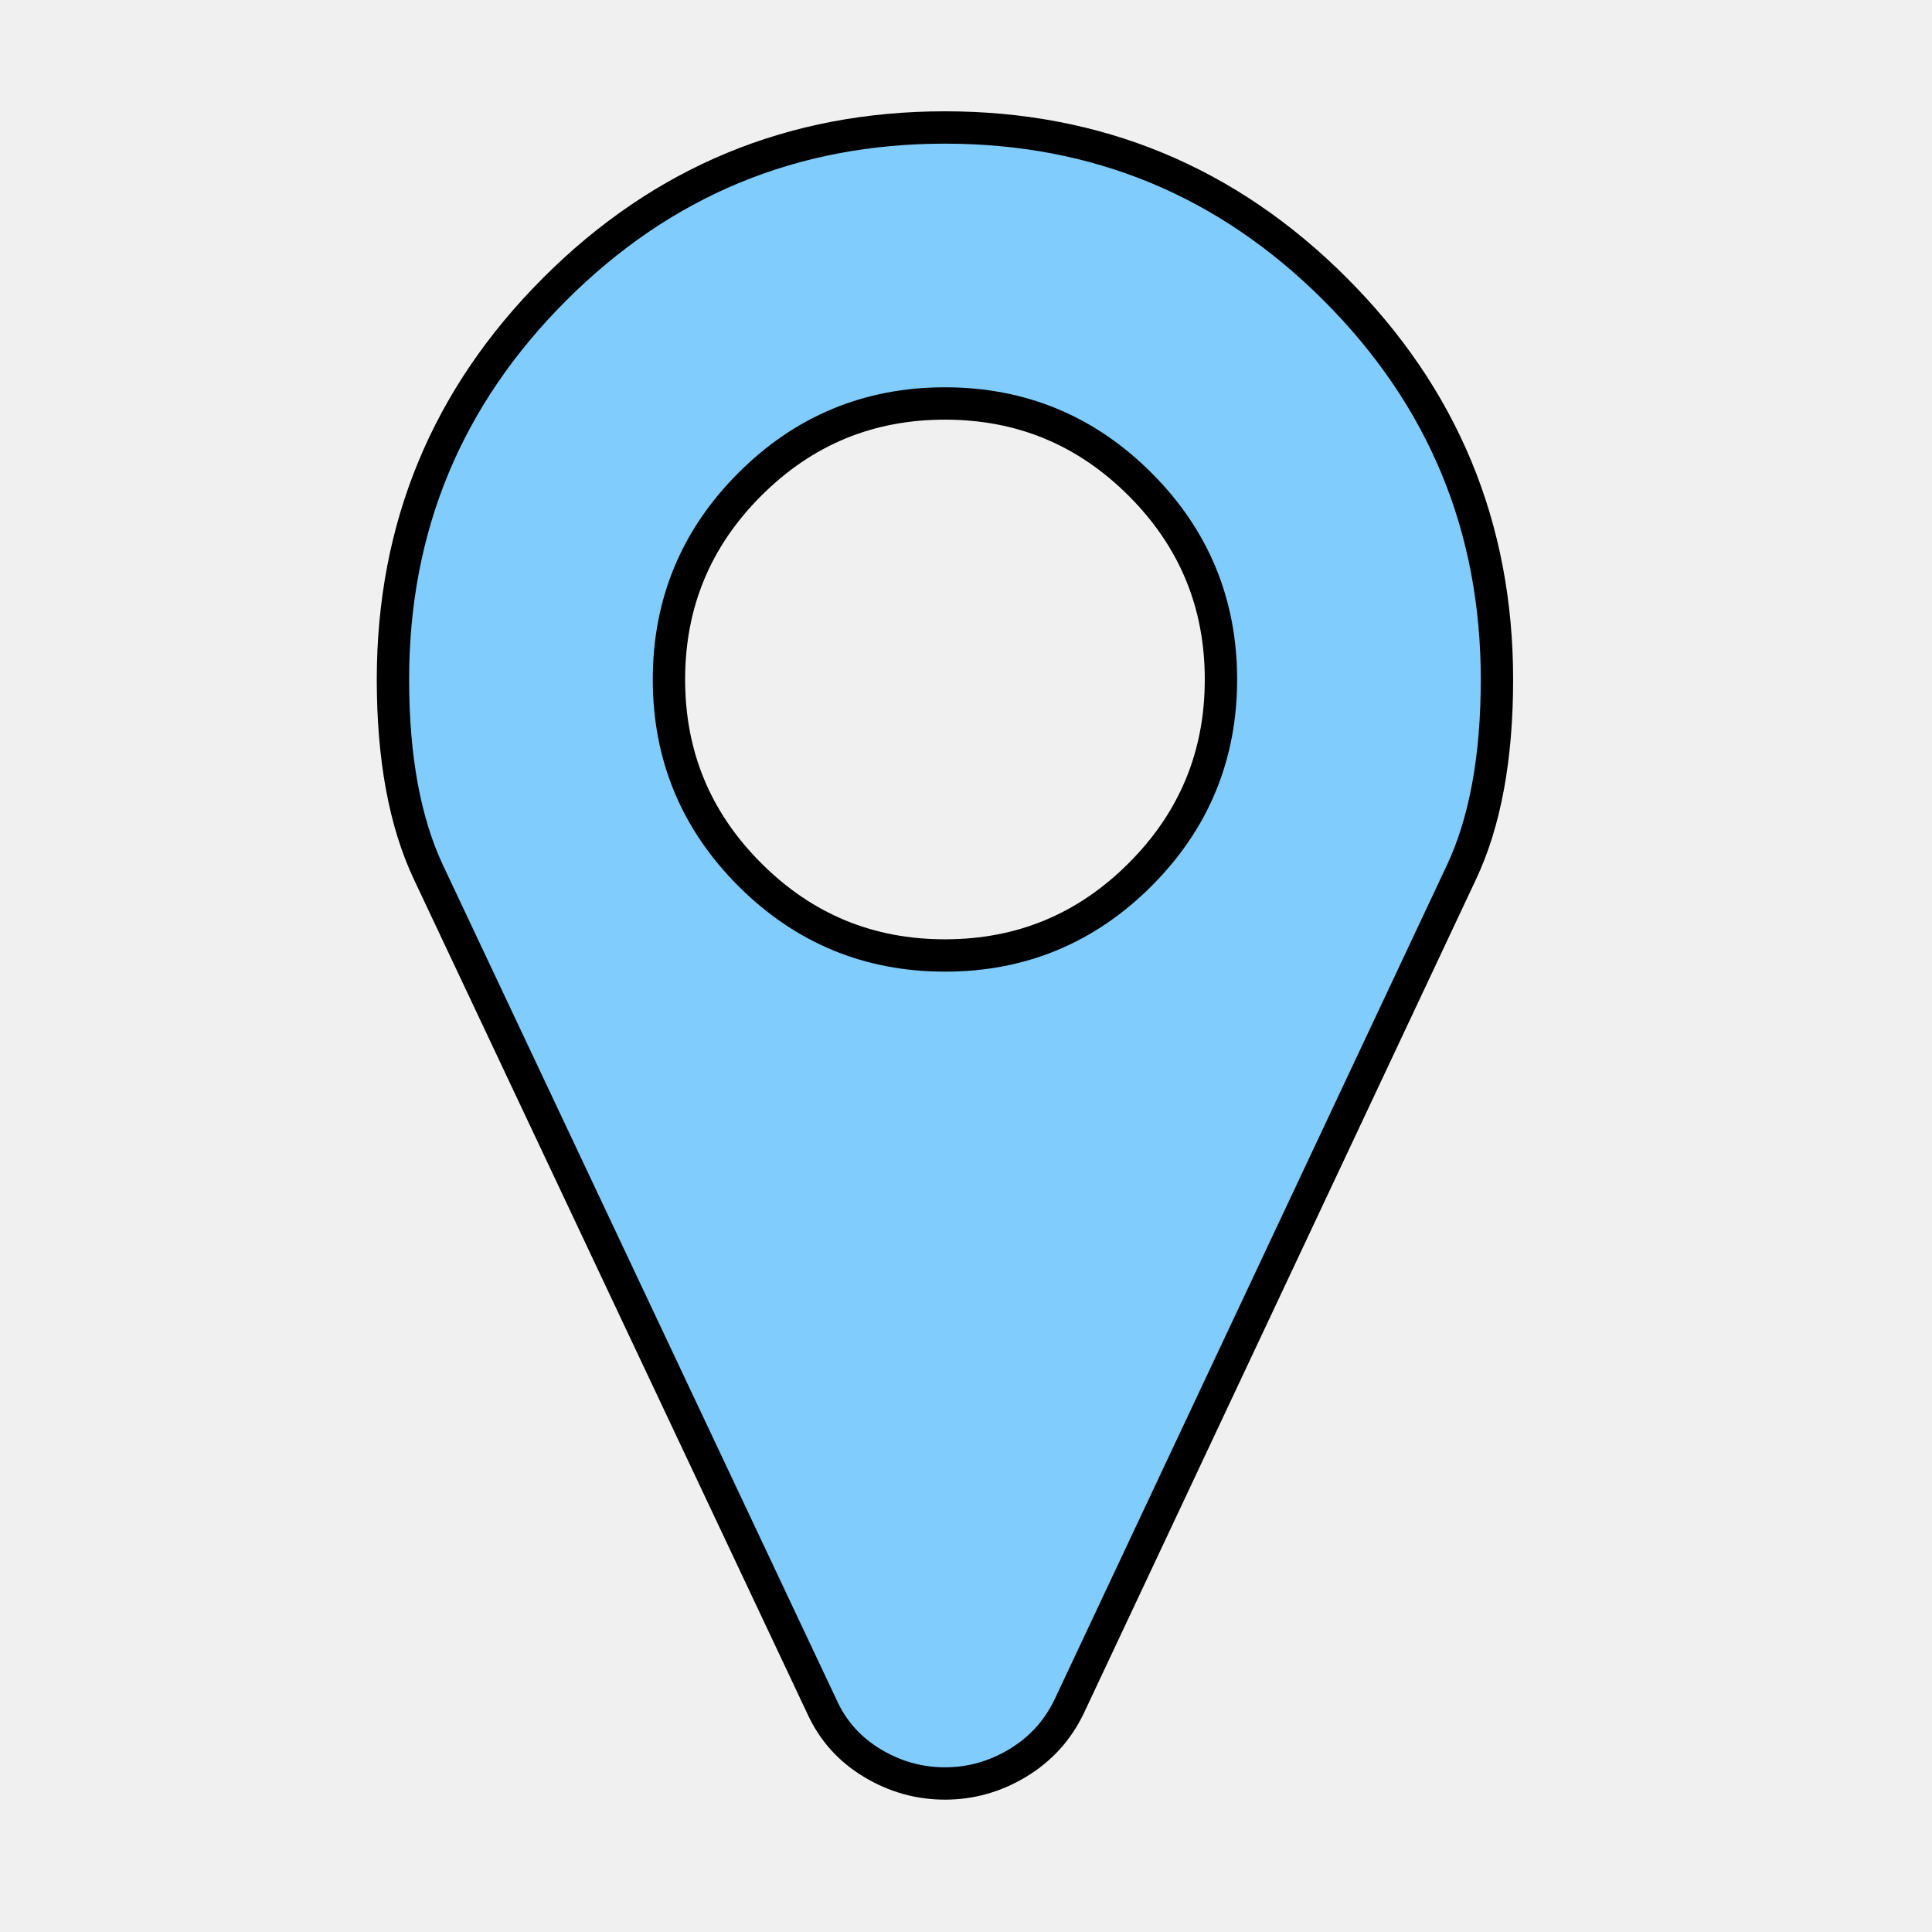
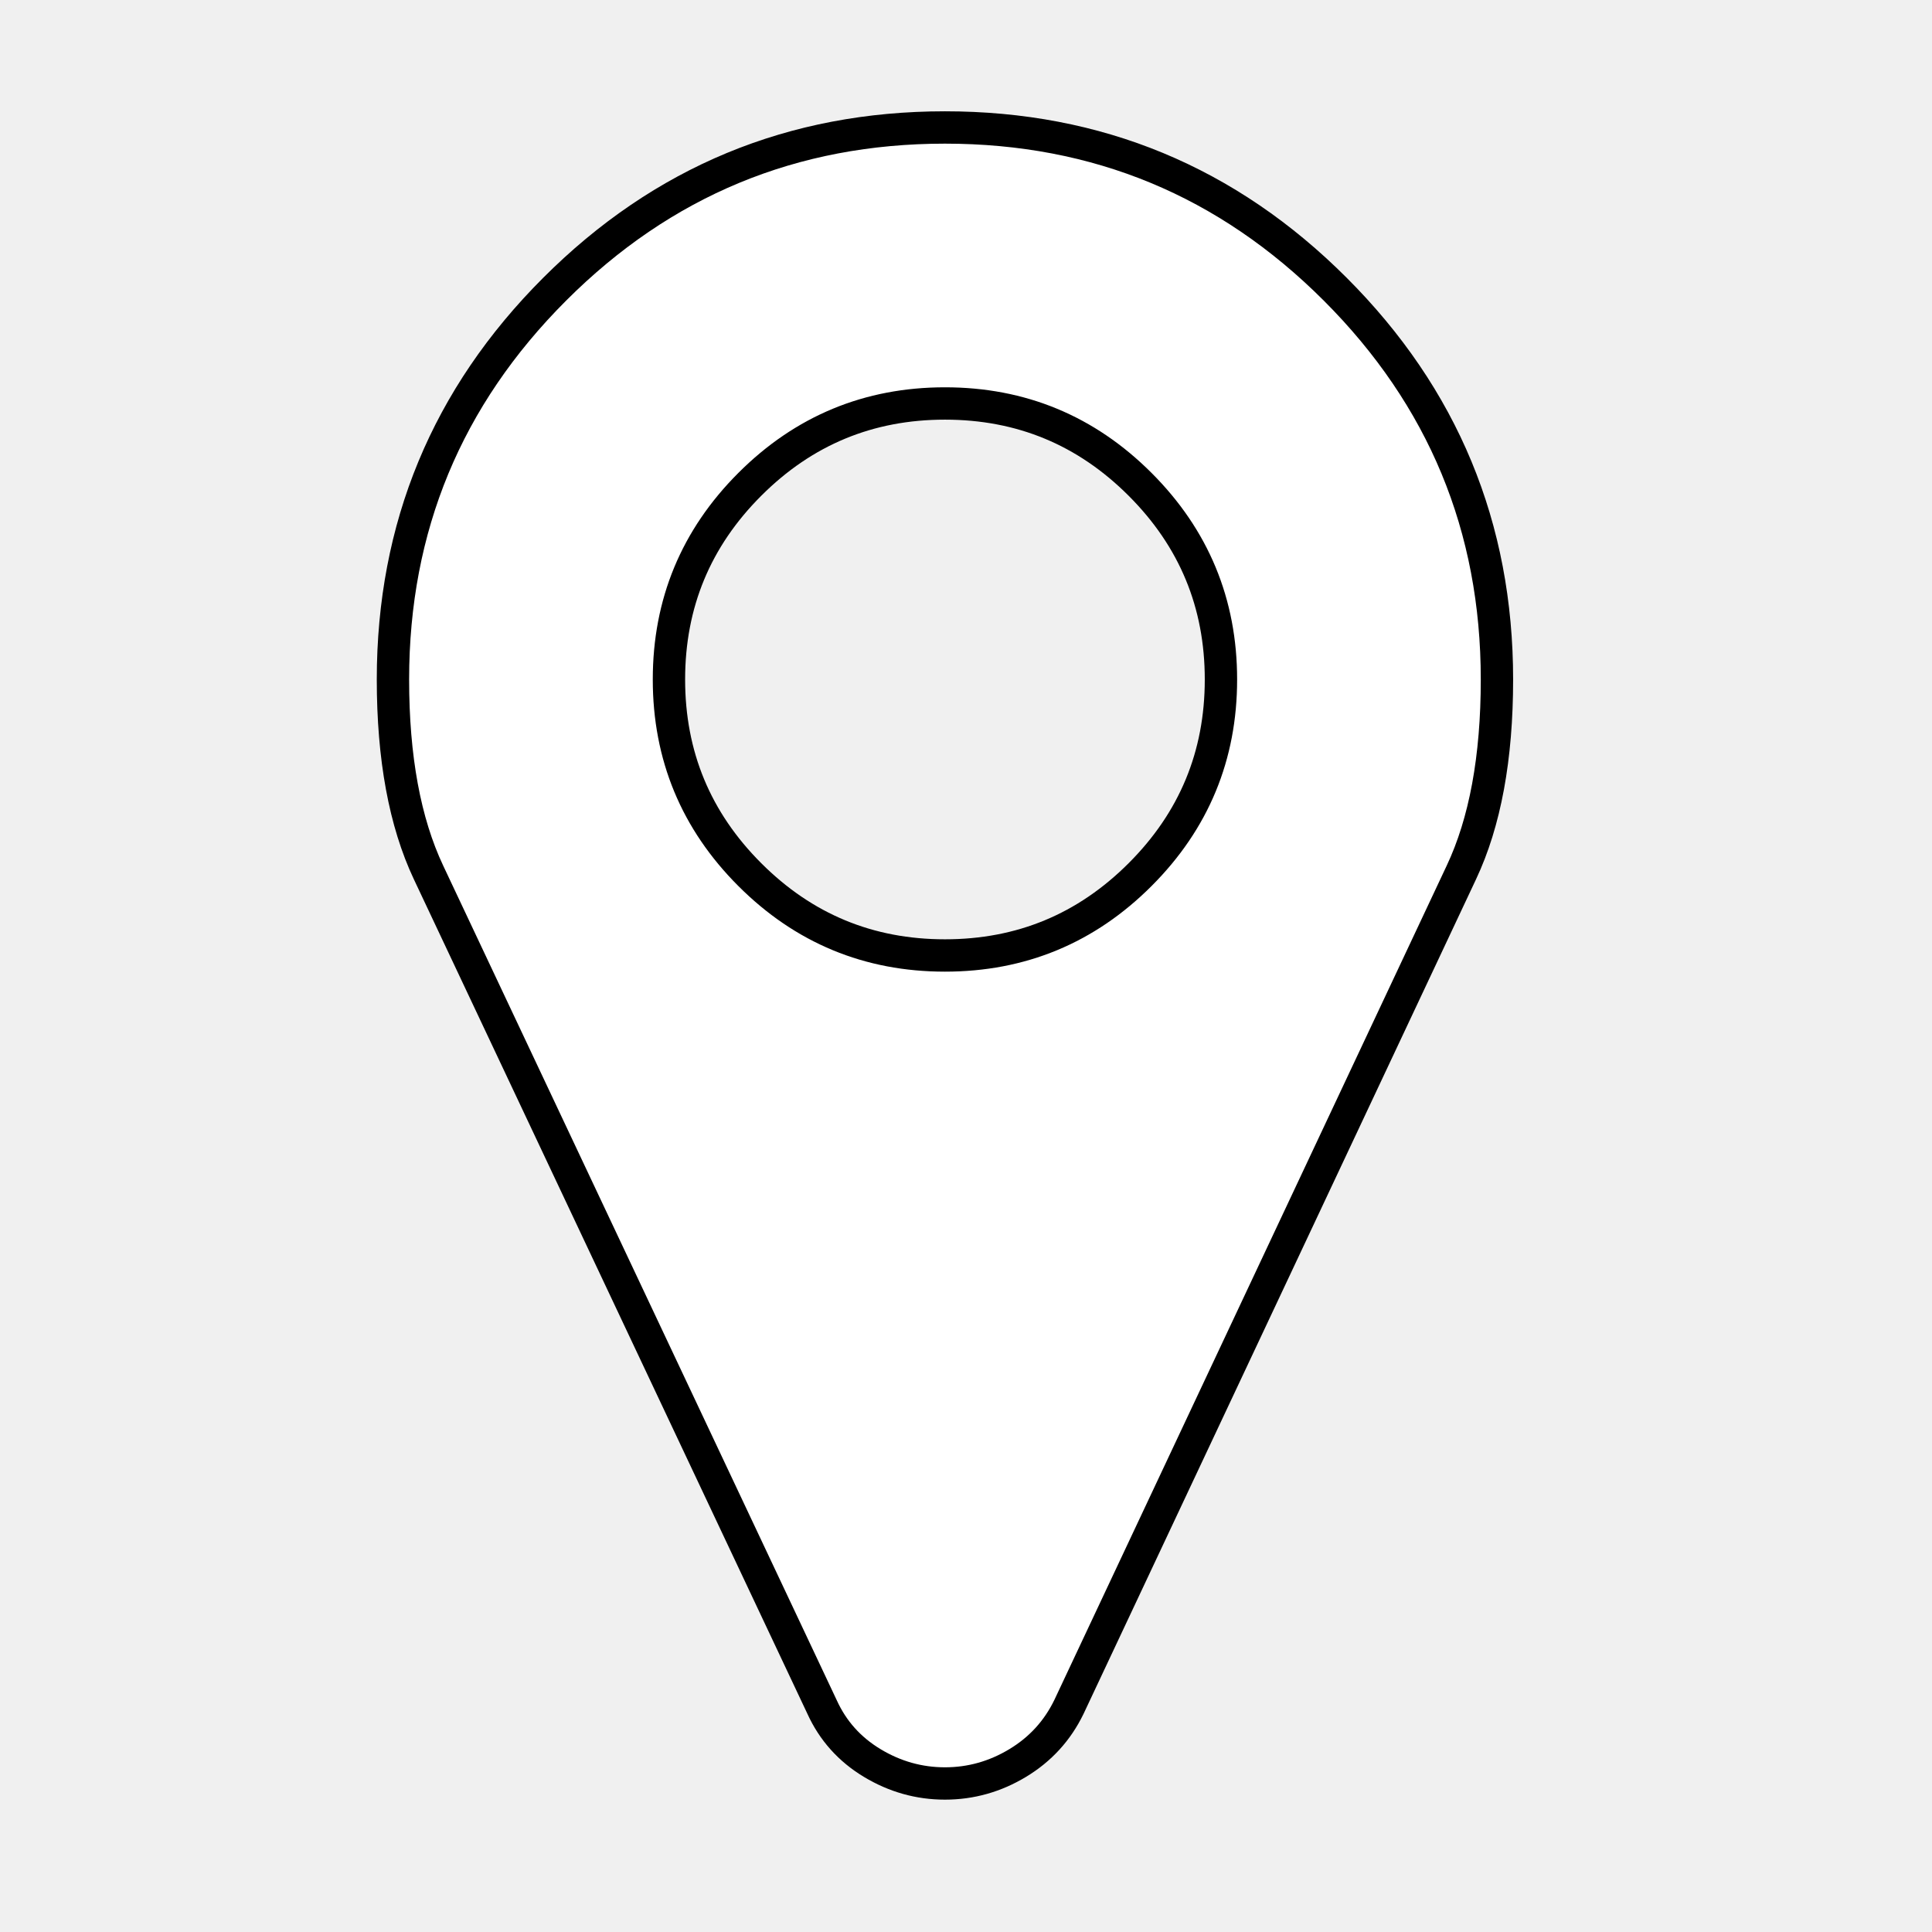
- <svg xmlns="http://www.w3.org/2000/svg" viewBox="0 -256 1792 1792" width="50" height="50">
-   <g transform="matrix(1,0,0,-1,364.4746,1270.237)" id="g3027">
-     <path d="m 768,896 q 0,106 -75,181 -75,75 -181,75 -106,0 -181,-75 -75,-75 -75,-181 0,-106 75,-181 75,-75 181,-75 106,0 181,75 75,75 75,181 z m 256,0 q 0,-109 -33,-179 L 627,-57 q -16,-33 -47.5,-52 -31.5,-19 -67.5,-19 -36,0 -67.5,19 Q 413,-90 398,-57 L 33,717 Q 0,787 0,896 q 0,212 150,362 150,150 362,150 212,0 362,-150 150,-150 150,-362 z" id="path3029" stroke="black" stroke-width="30" style="fill:#80CCFC" />
+ <svg xmlns="http://www.w3.org/2000/svg" viewBox="0 -256 1792 1792" width="50" height="50" fill="white">
+   <g transform="matrix(1,0,0,-1,364.4746,1270.237)">
+     <path d="m 768,896 q 0,106 -75,181 -75,75 -181,75 -106,0 -181,-75 -75,-75 -75,-181 0,-106 75,-181 75,-75 181,-75 106,0 181,75 75,75 75,181 z m 256,0 q 0,-109 -33,-179 L 627,-57 q -16,-33 -47.5,-52 -31.5,-19 -67.5,-19 -36,0 -67.5,19 Q 413,-90 398,-57 L 33,717 Q 0,787 0,896 q 0,212 150,362 150,150 362,150 212,0 362,-150 150,-150 150,-362 z" stroke="black" stroke-width="30" />
  </g>
</svg>
